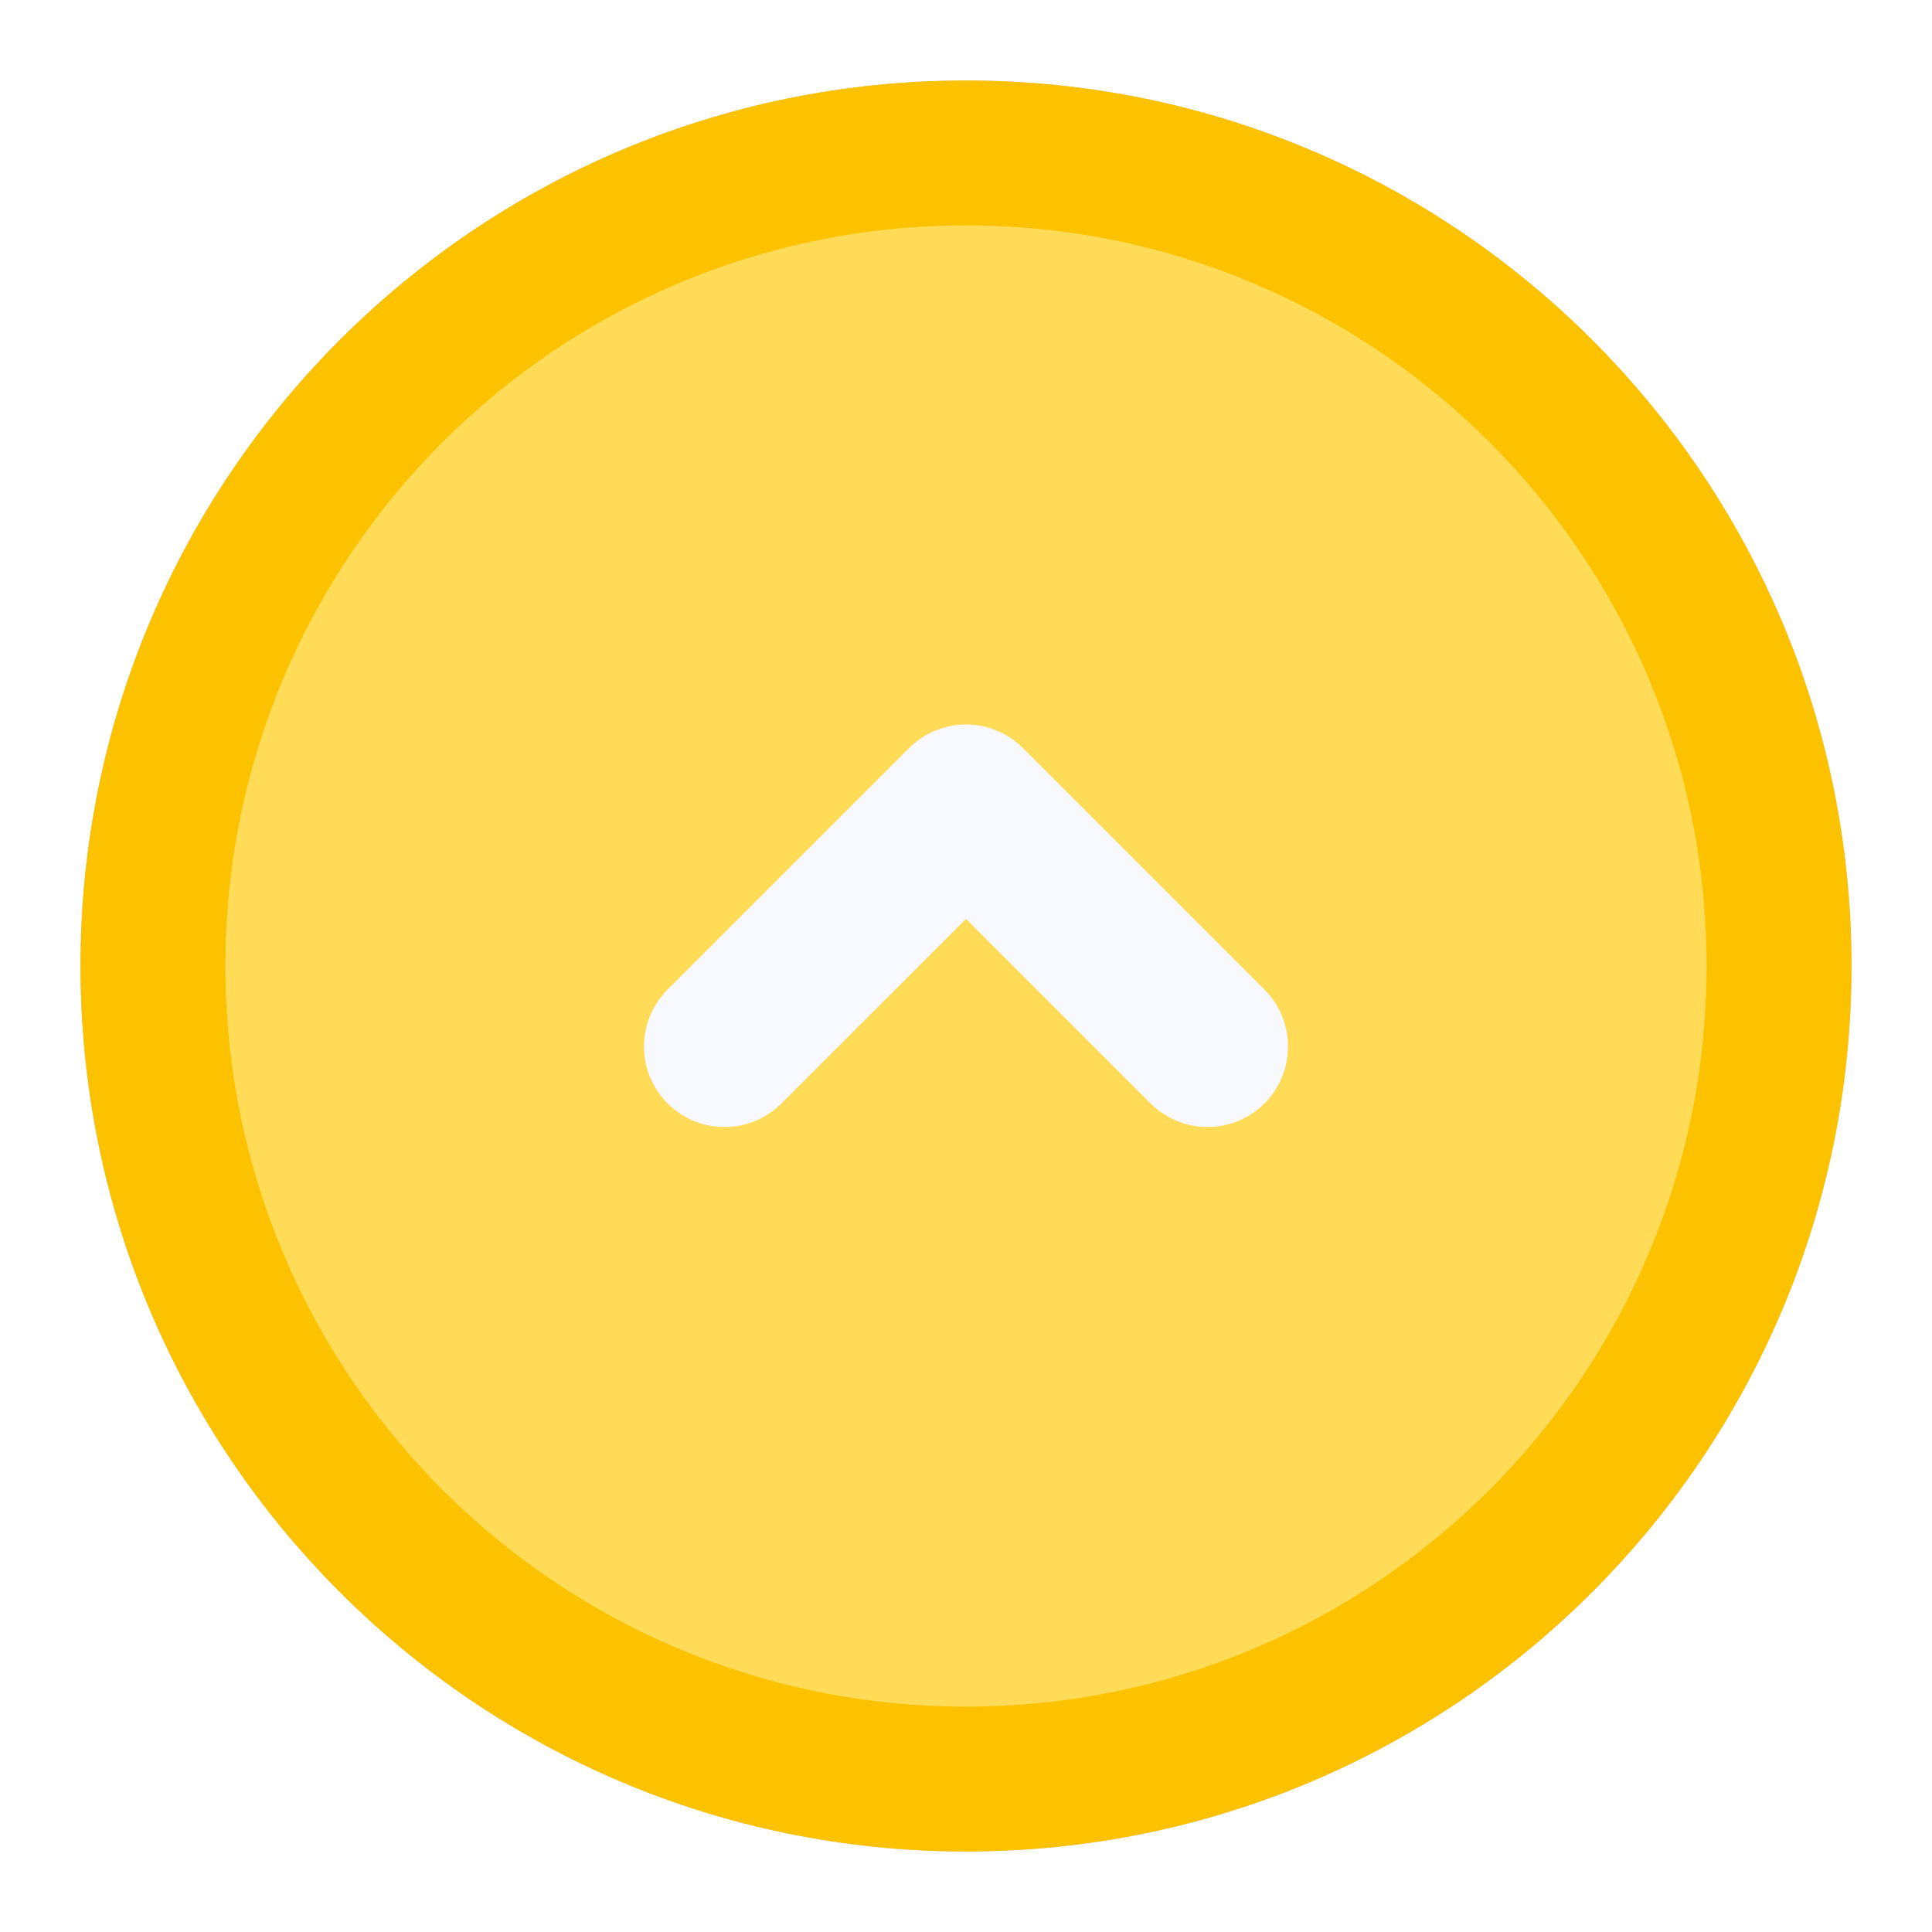
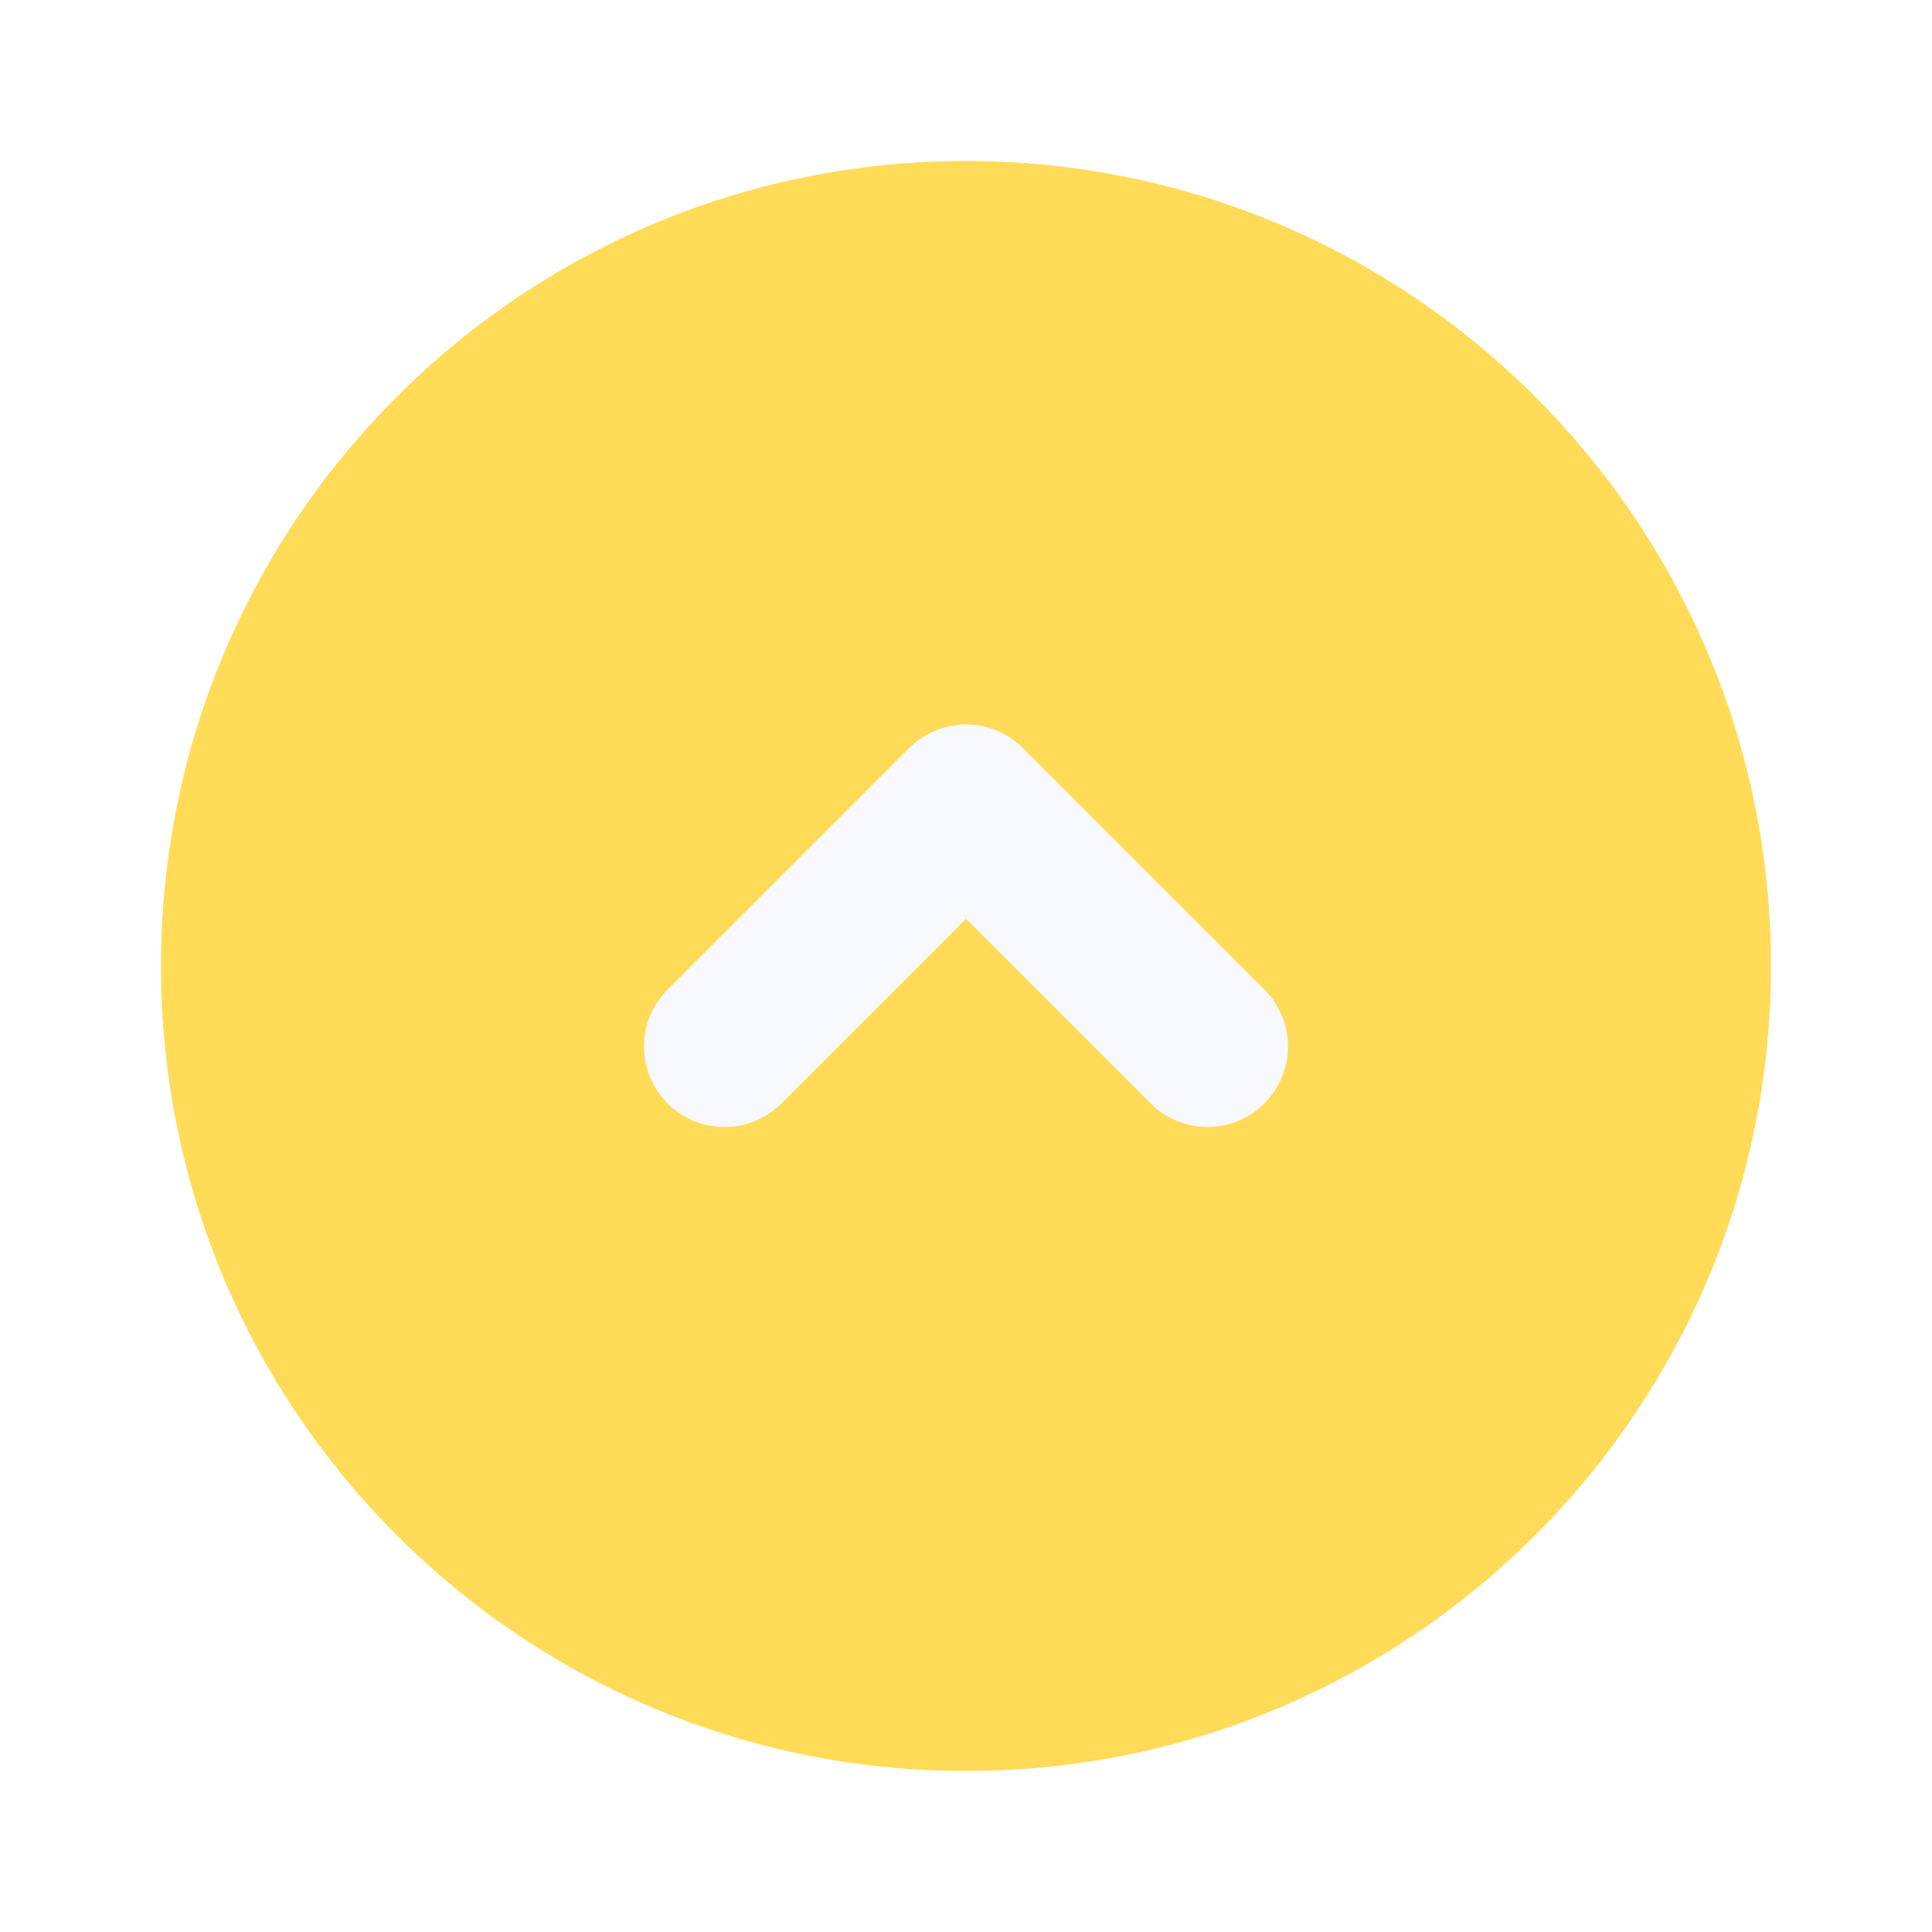
<svg xmlns="http://www.w3.org/2000/svg" class="scroll-progress-icon" viewBox="0 0 24 24">
-   <circle class="progress-track" cx="12" cy="12" r="10" fill="none" stroke="#ccc" stroke-width="2" />
-   <circle class="progress-ring" cx="12" cy="12" r="10" fill="none" stroke="#fcc200" stroke-width="2" stroke-linecap="round" />
-   <circle cx="12" cy="12" r="9.2" fill="#ffdb58" />
-   <path d="M9 13l3-3 3 3" fill="none" stroke="#f8f8ff" stroke-width="2" stroke-linecap="round" stroke-linejoin="round" />
+   <circle cx="12" cy="12" r="10" fill="#ffdb58" />
+   <path d="M9 13l3-3 3 3" fill="none" stroke="#f8f8ff" stroke-width="2" stroke-linecap="round" stroke-linejoin="round">
+   </path>
</svg>
